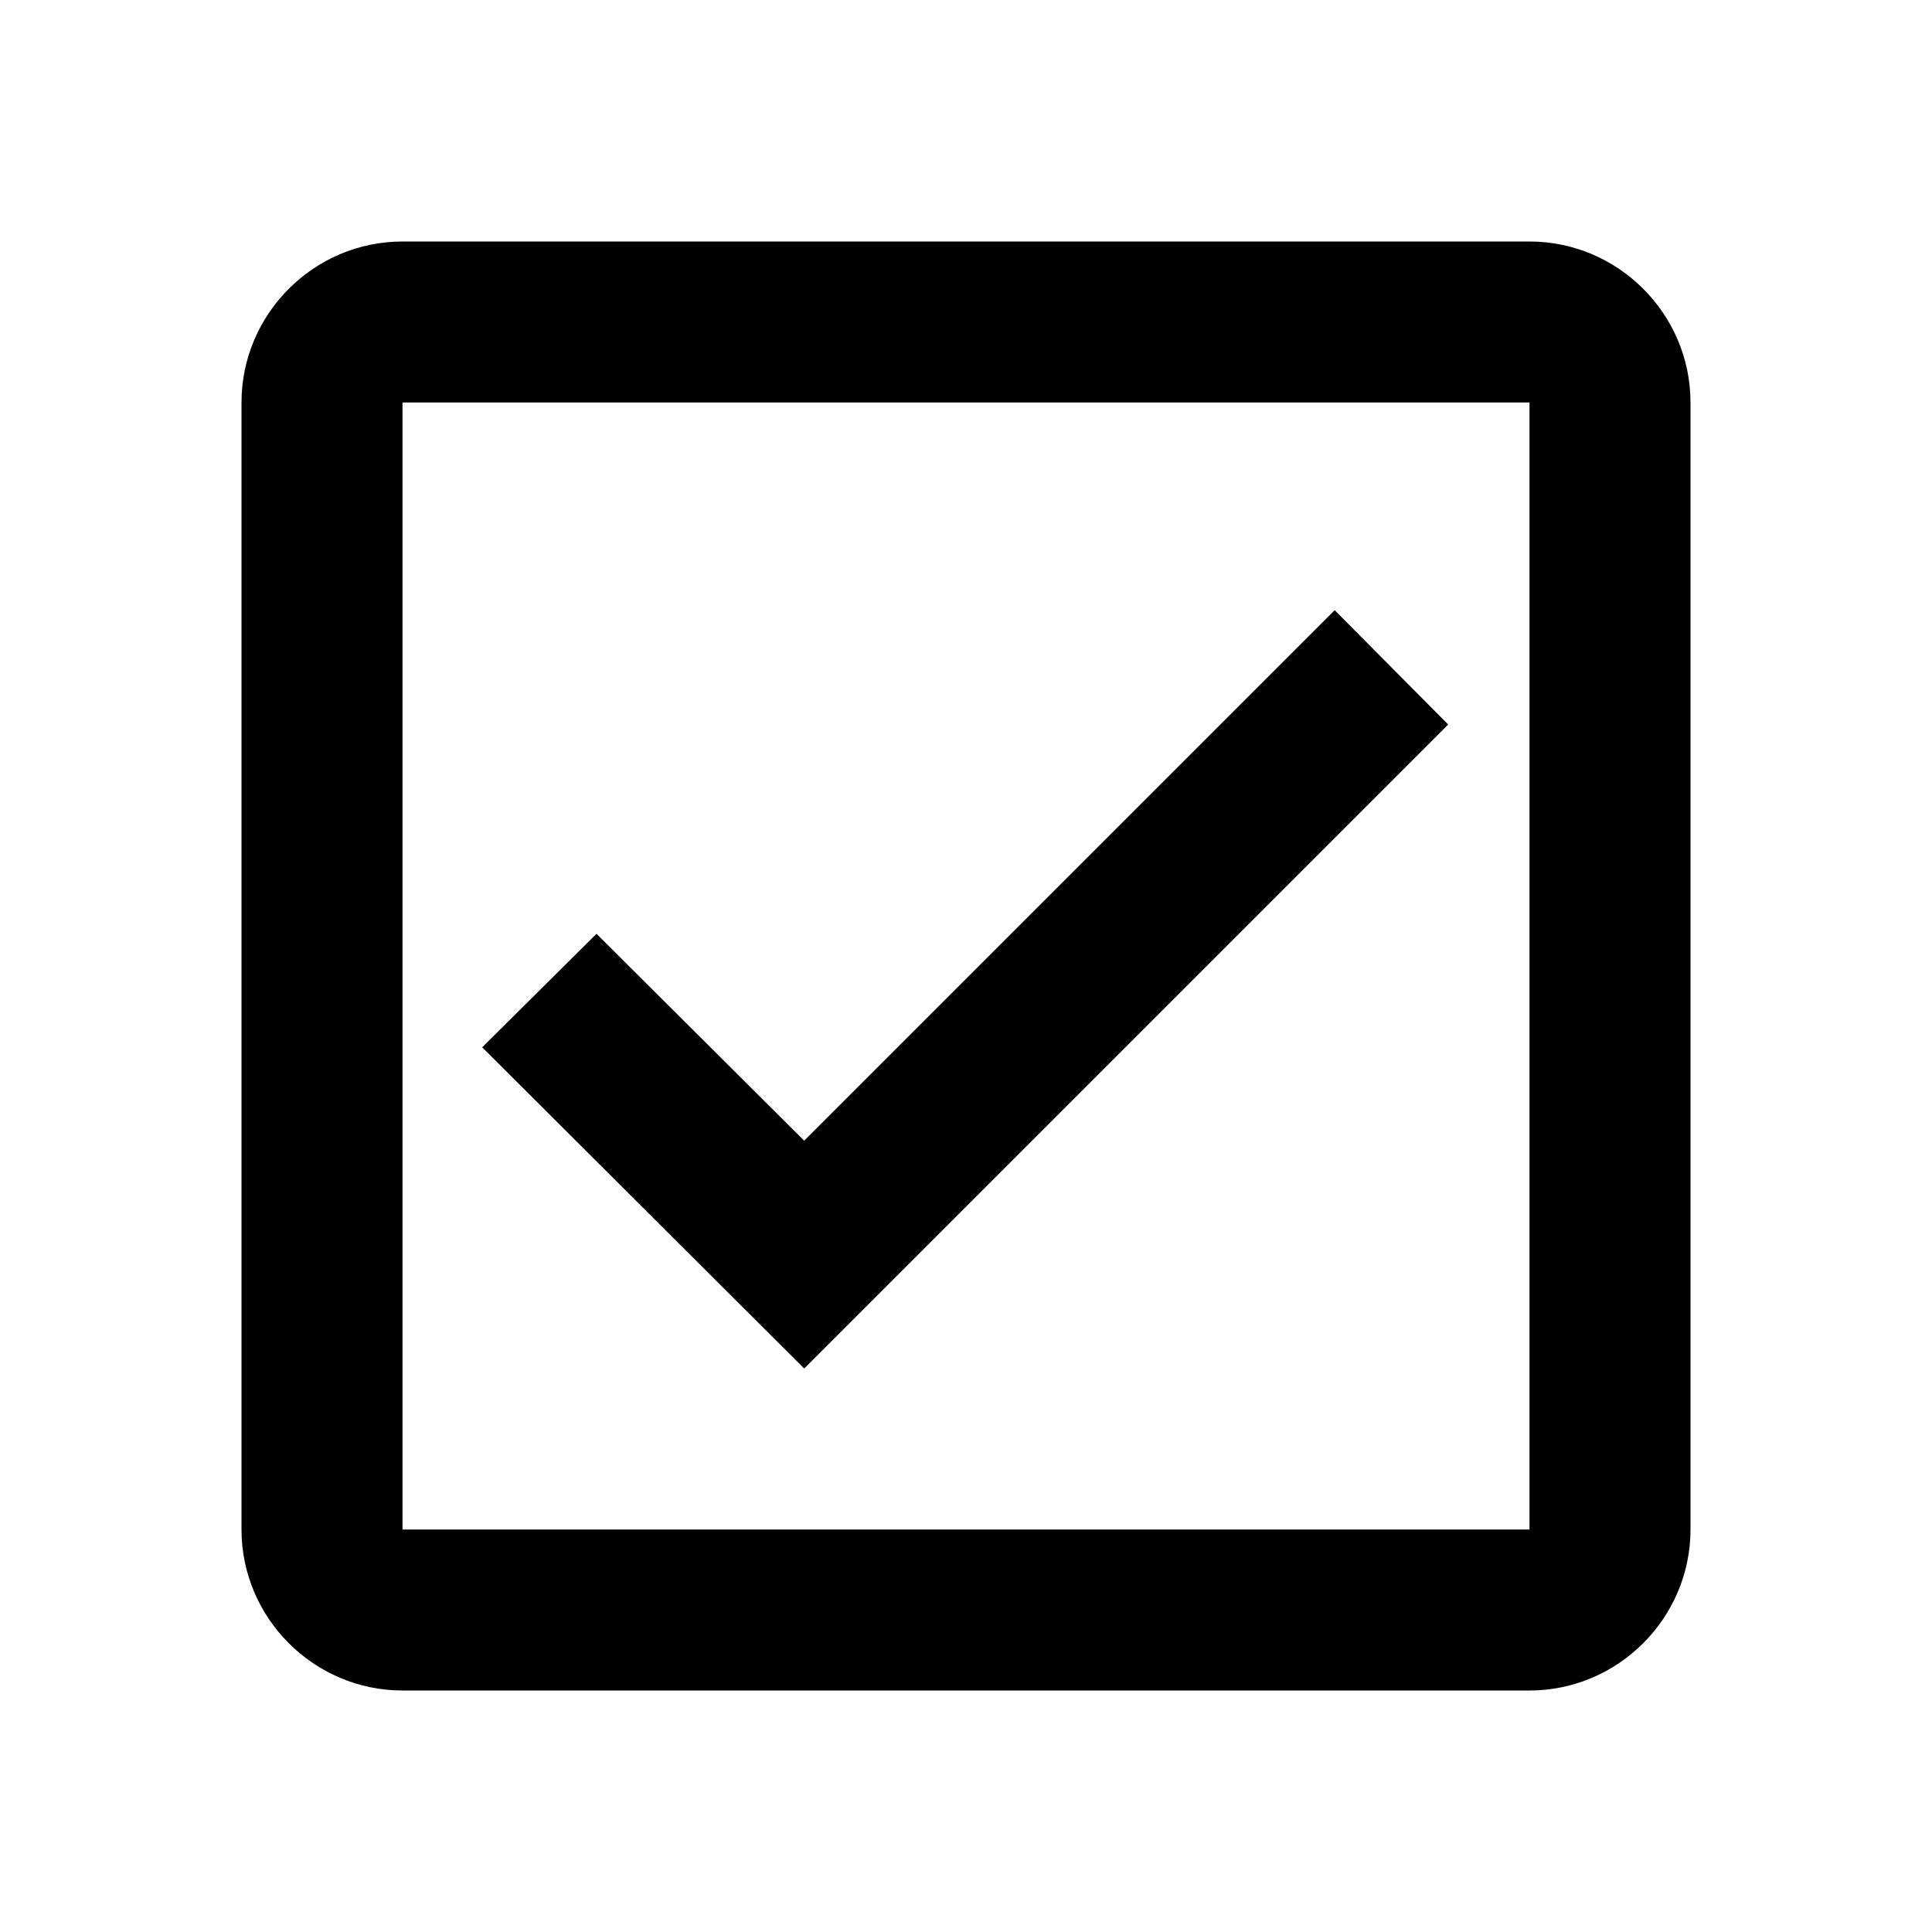
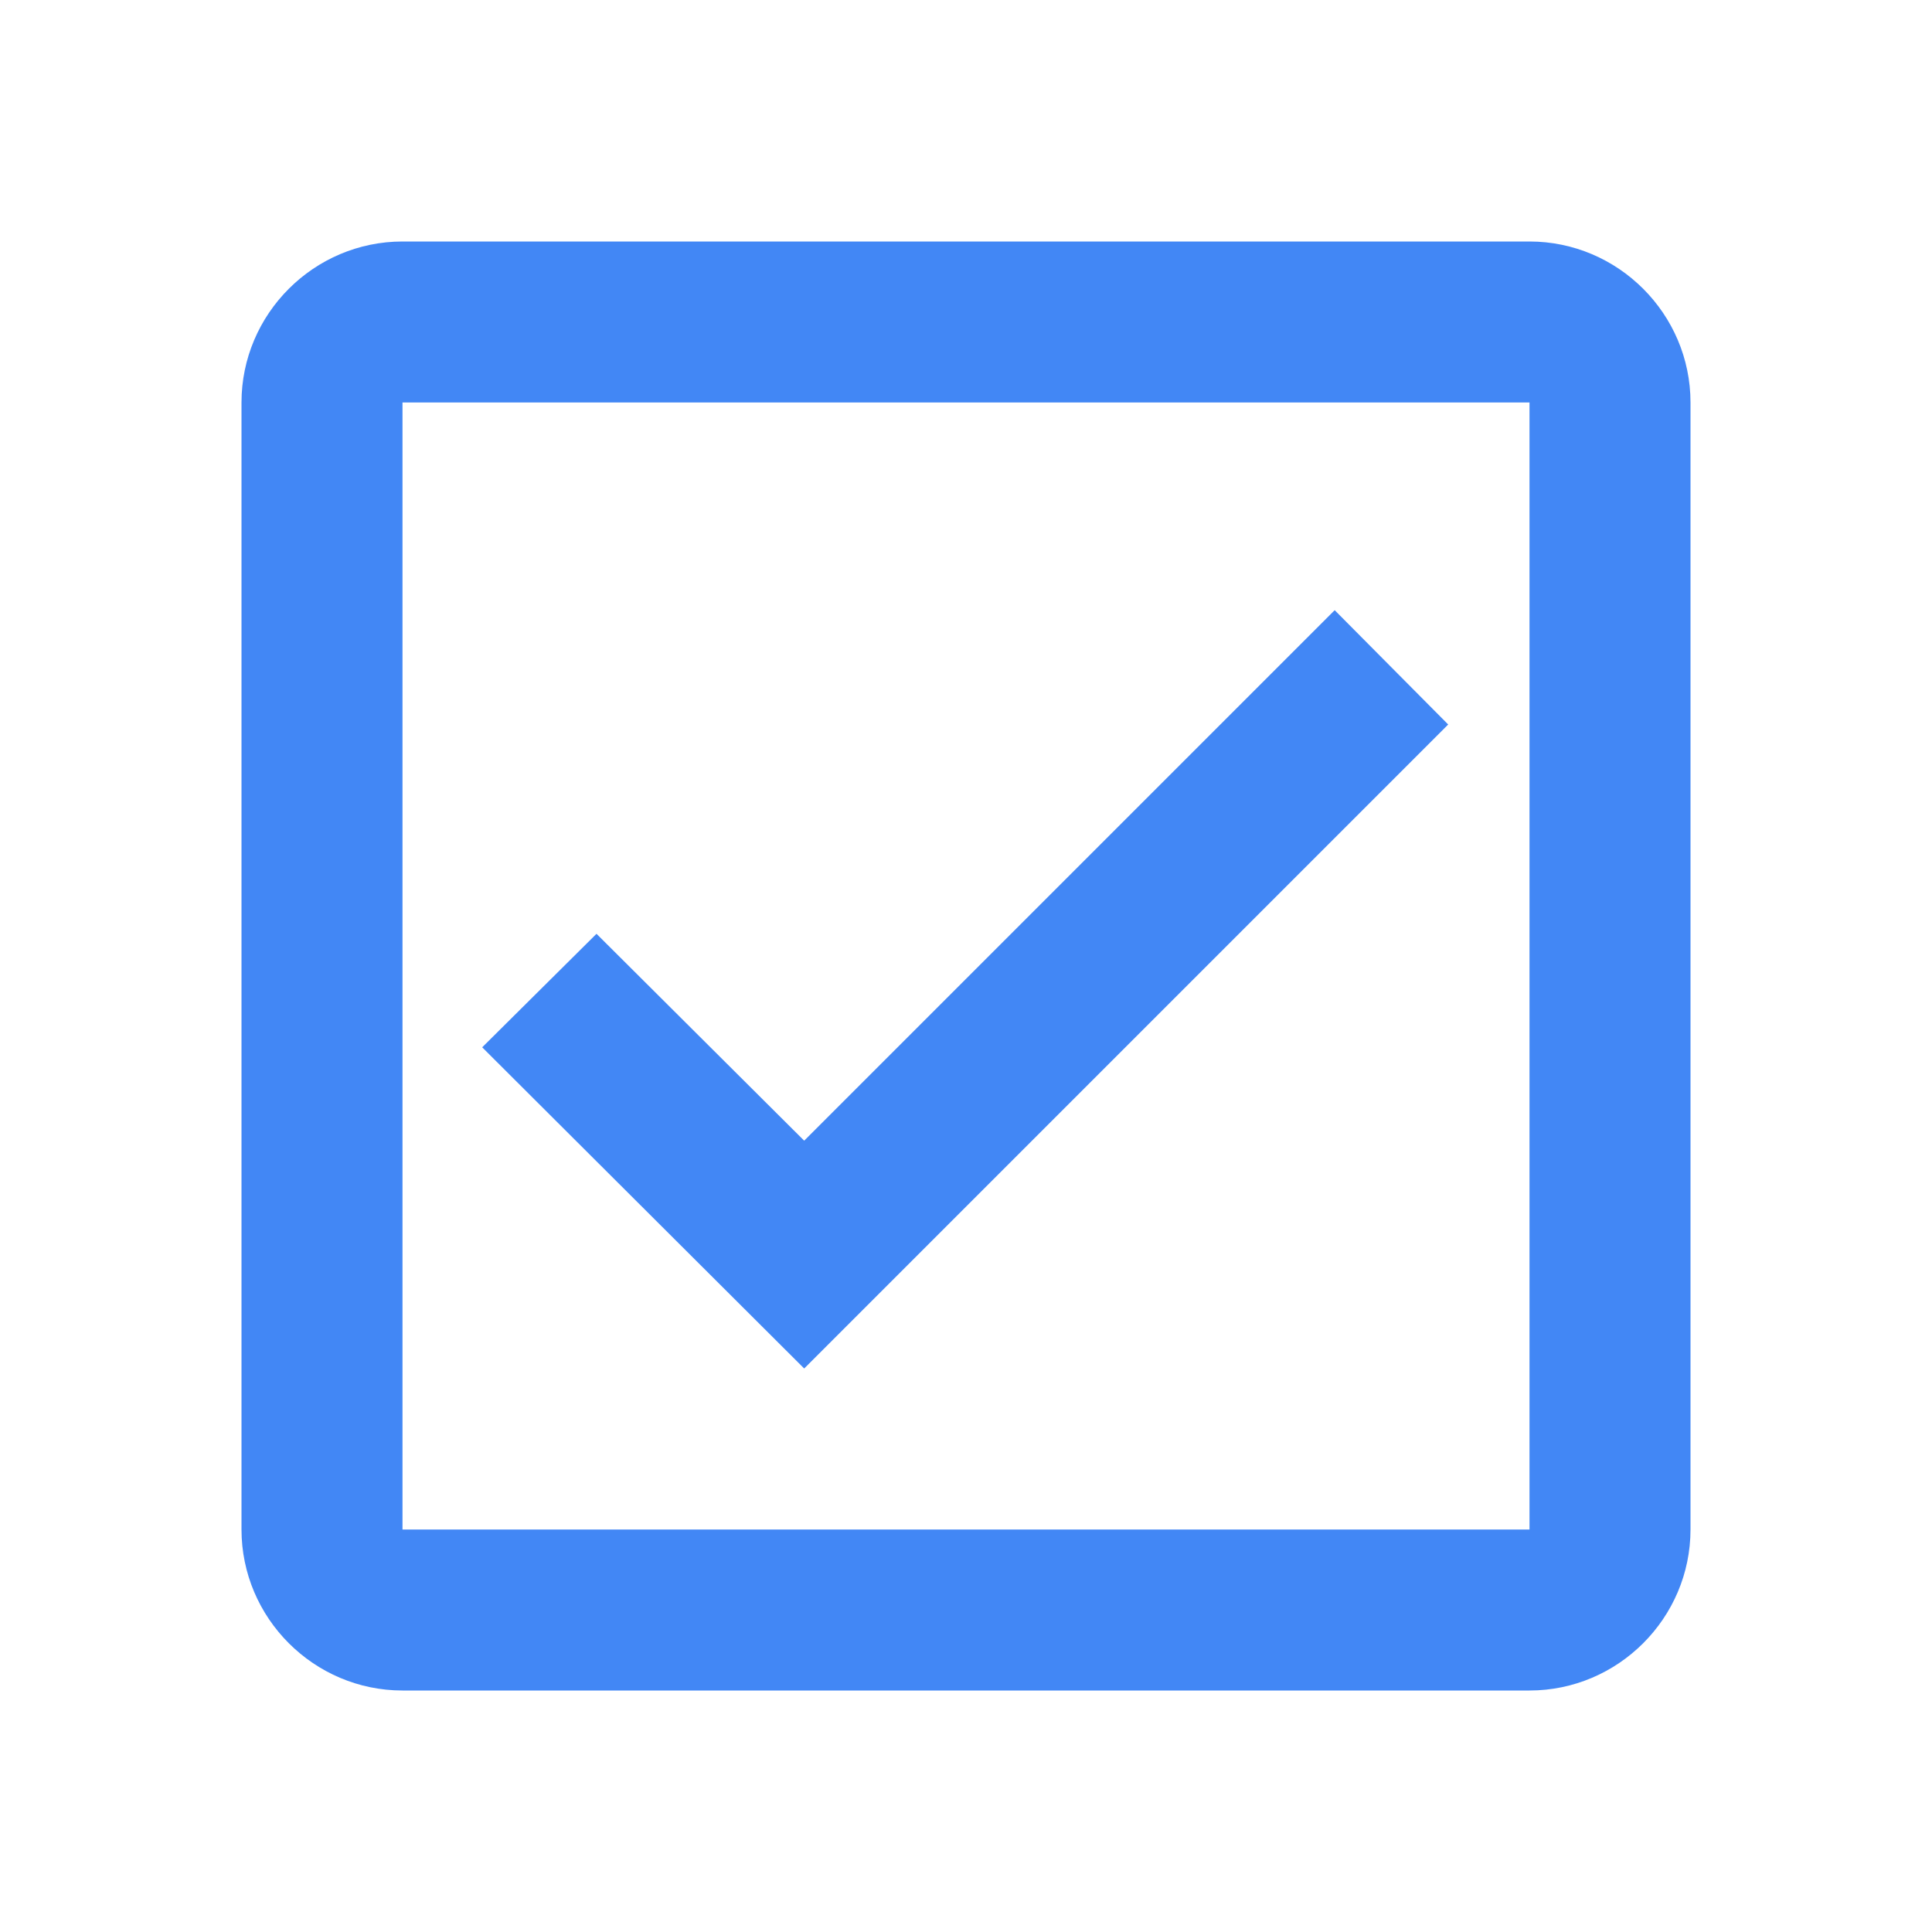
- <svg xmlns="http://www.w3.org/2000/svg" height="24px" viewBox="0 0 24 24" width="24px" fill="#000000">
+ <svg xmlns="http://www.w3.org/2000/svg" height="24px" viewBox="0 0 24 24" width="24px" fill="#4287f5">
  <path d="M0 0h24v24H0V0z" fill="none" />
  <path d="M19 3H5c-1.1 0-2 .9-2 2v14c0 1.1.9 2 2 2h14c1.1 0 2-.9 2-2V5c0-1.1-.9-2-2-2zm0 16H5V5h14v14zM17.99 9l-1.41-1.42-6.59 6.59-2.58-2.57-1.42 1.41 4 3.99z" />
</svg>
